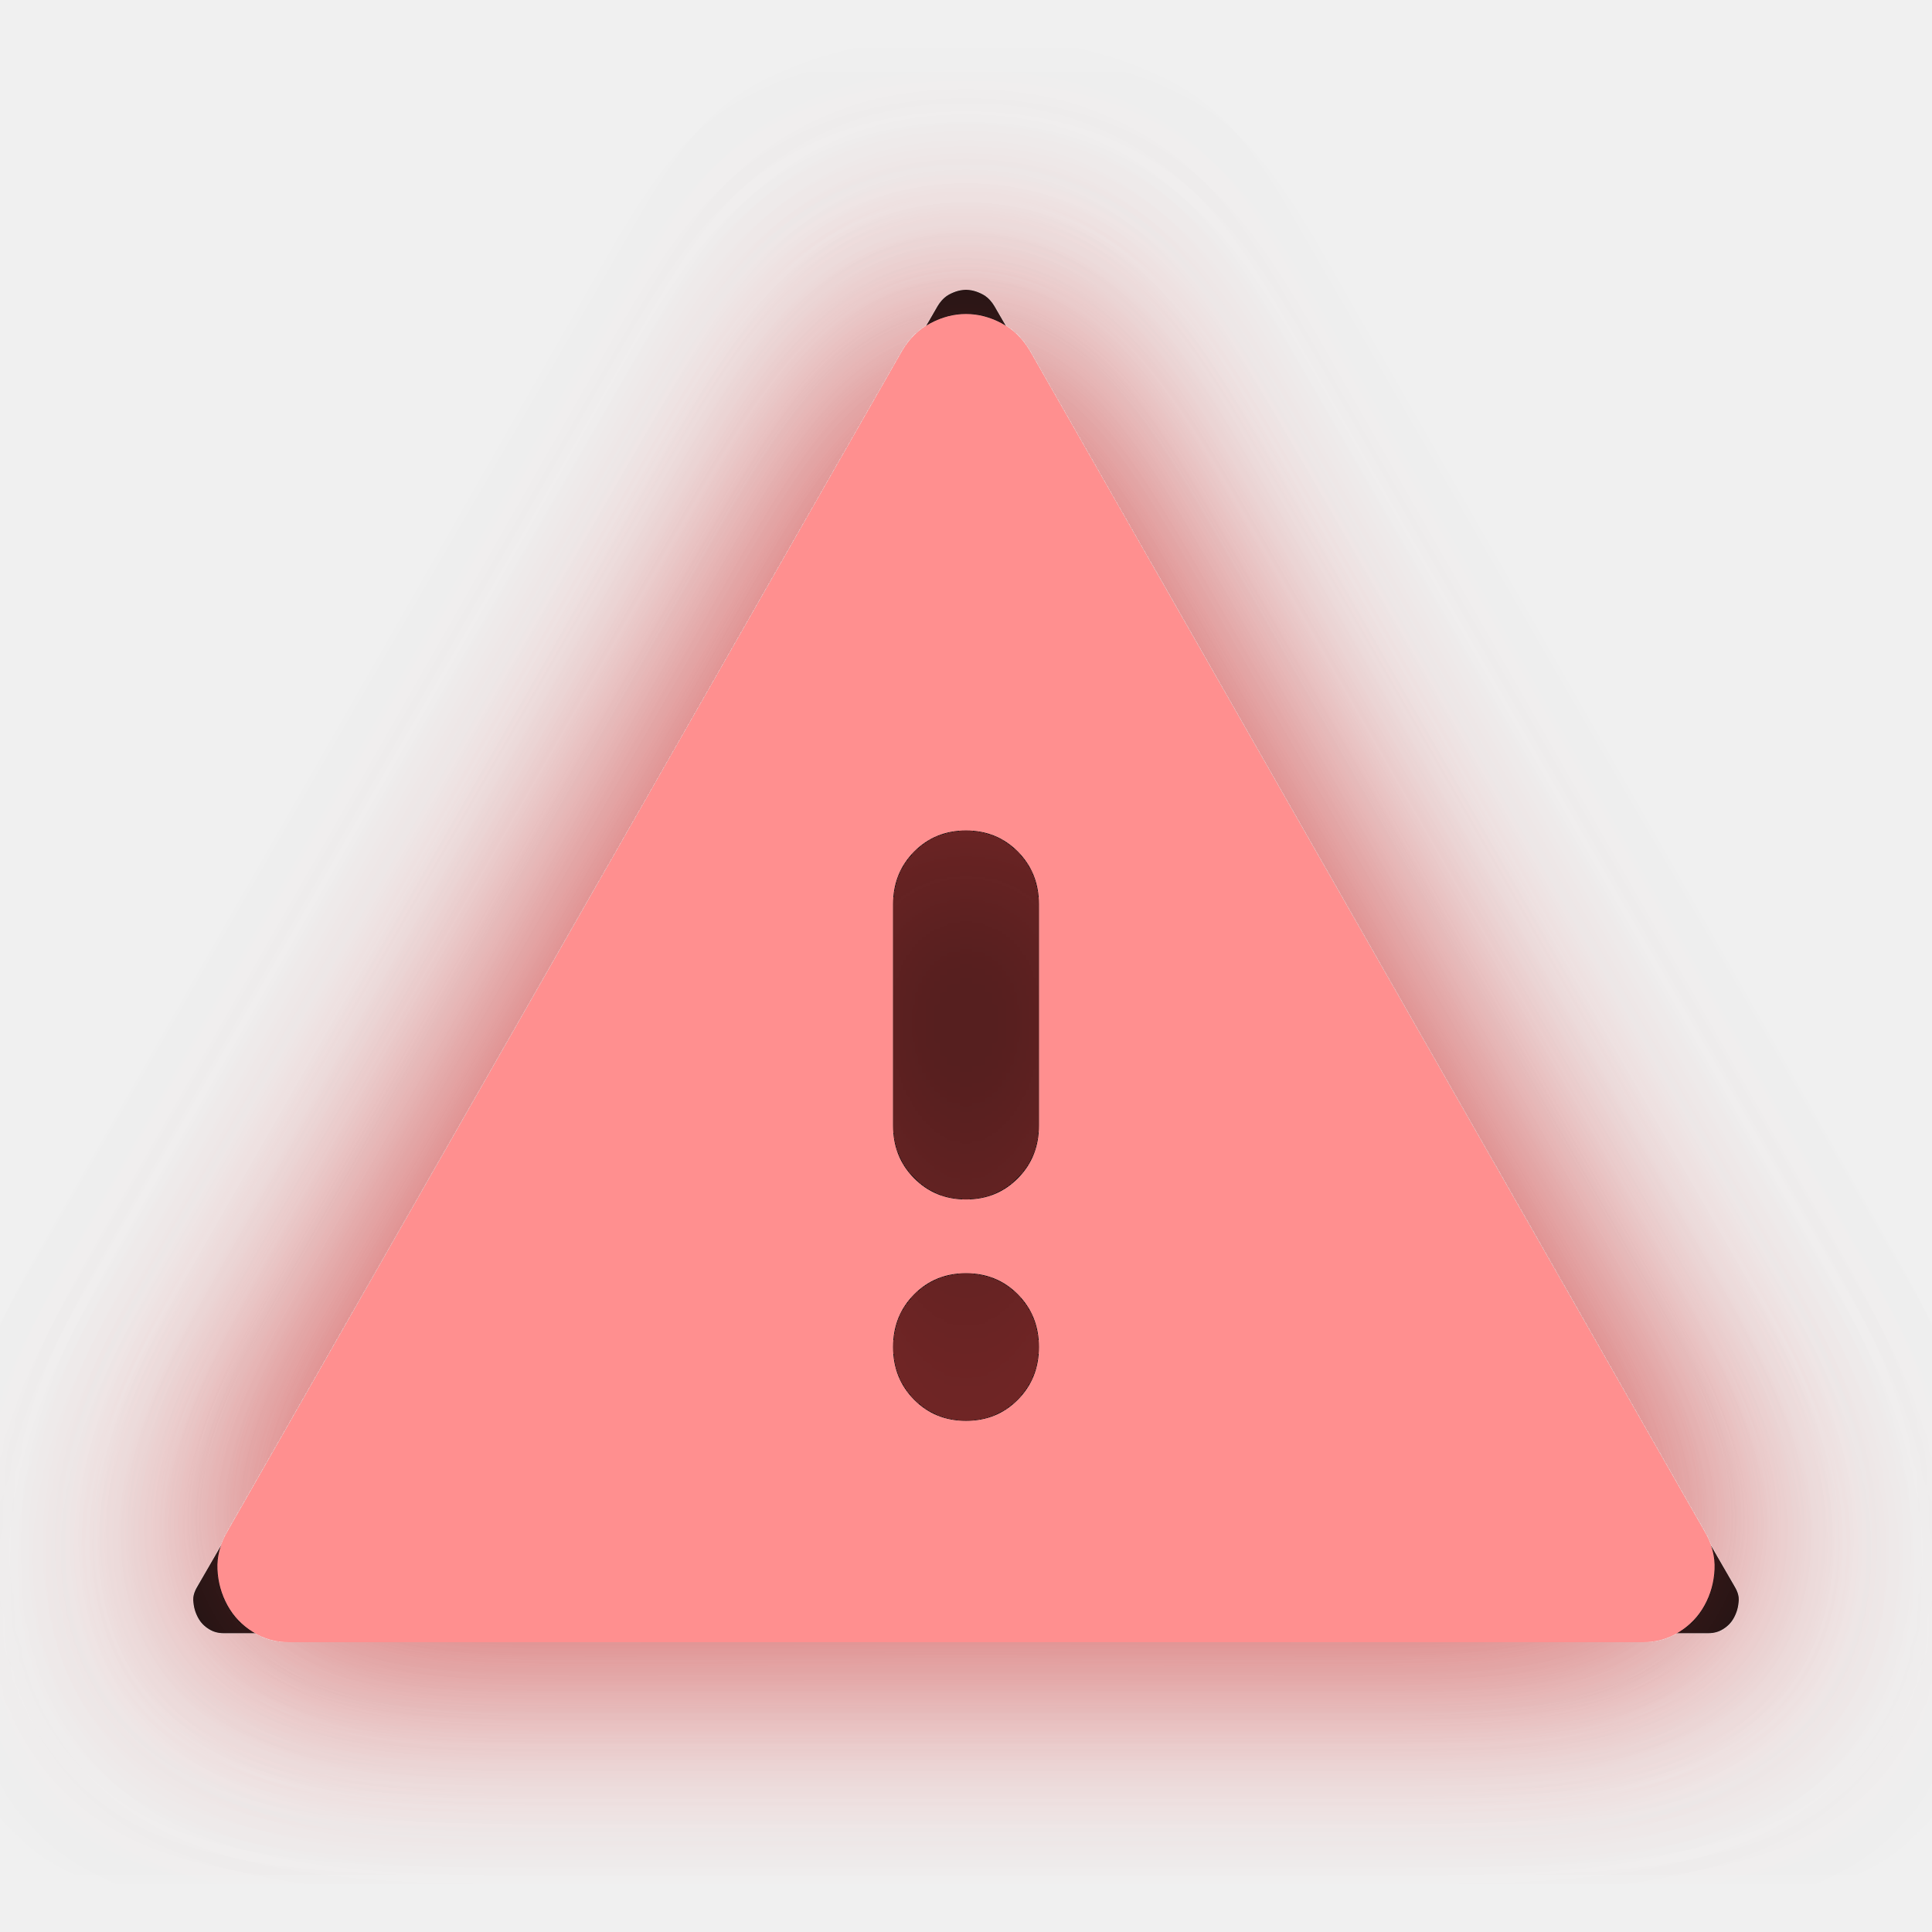
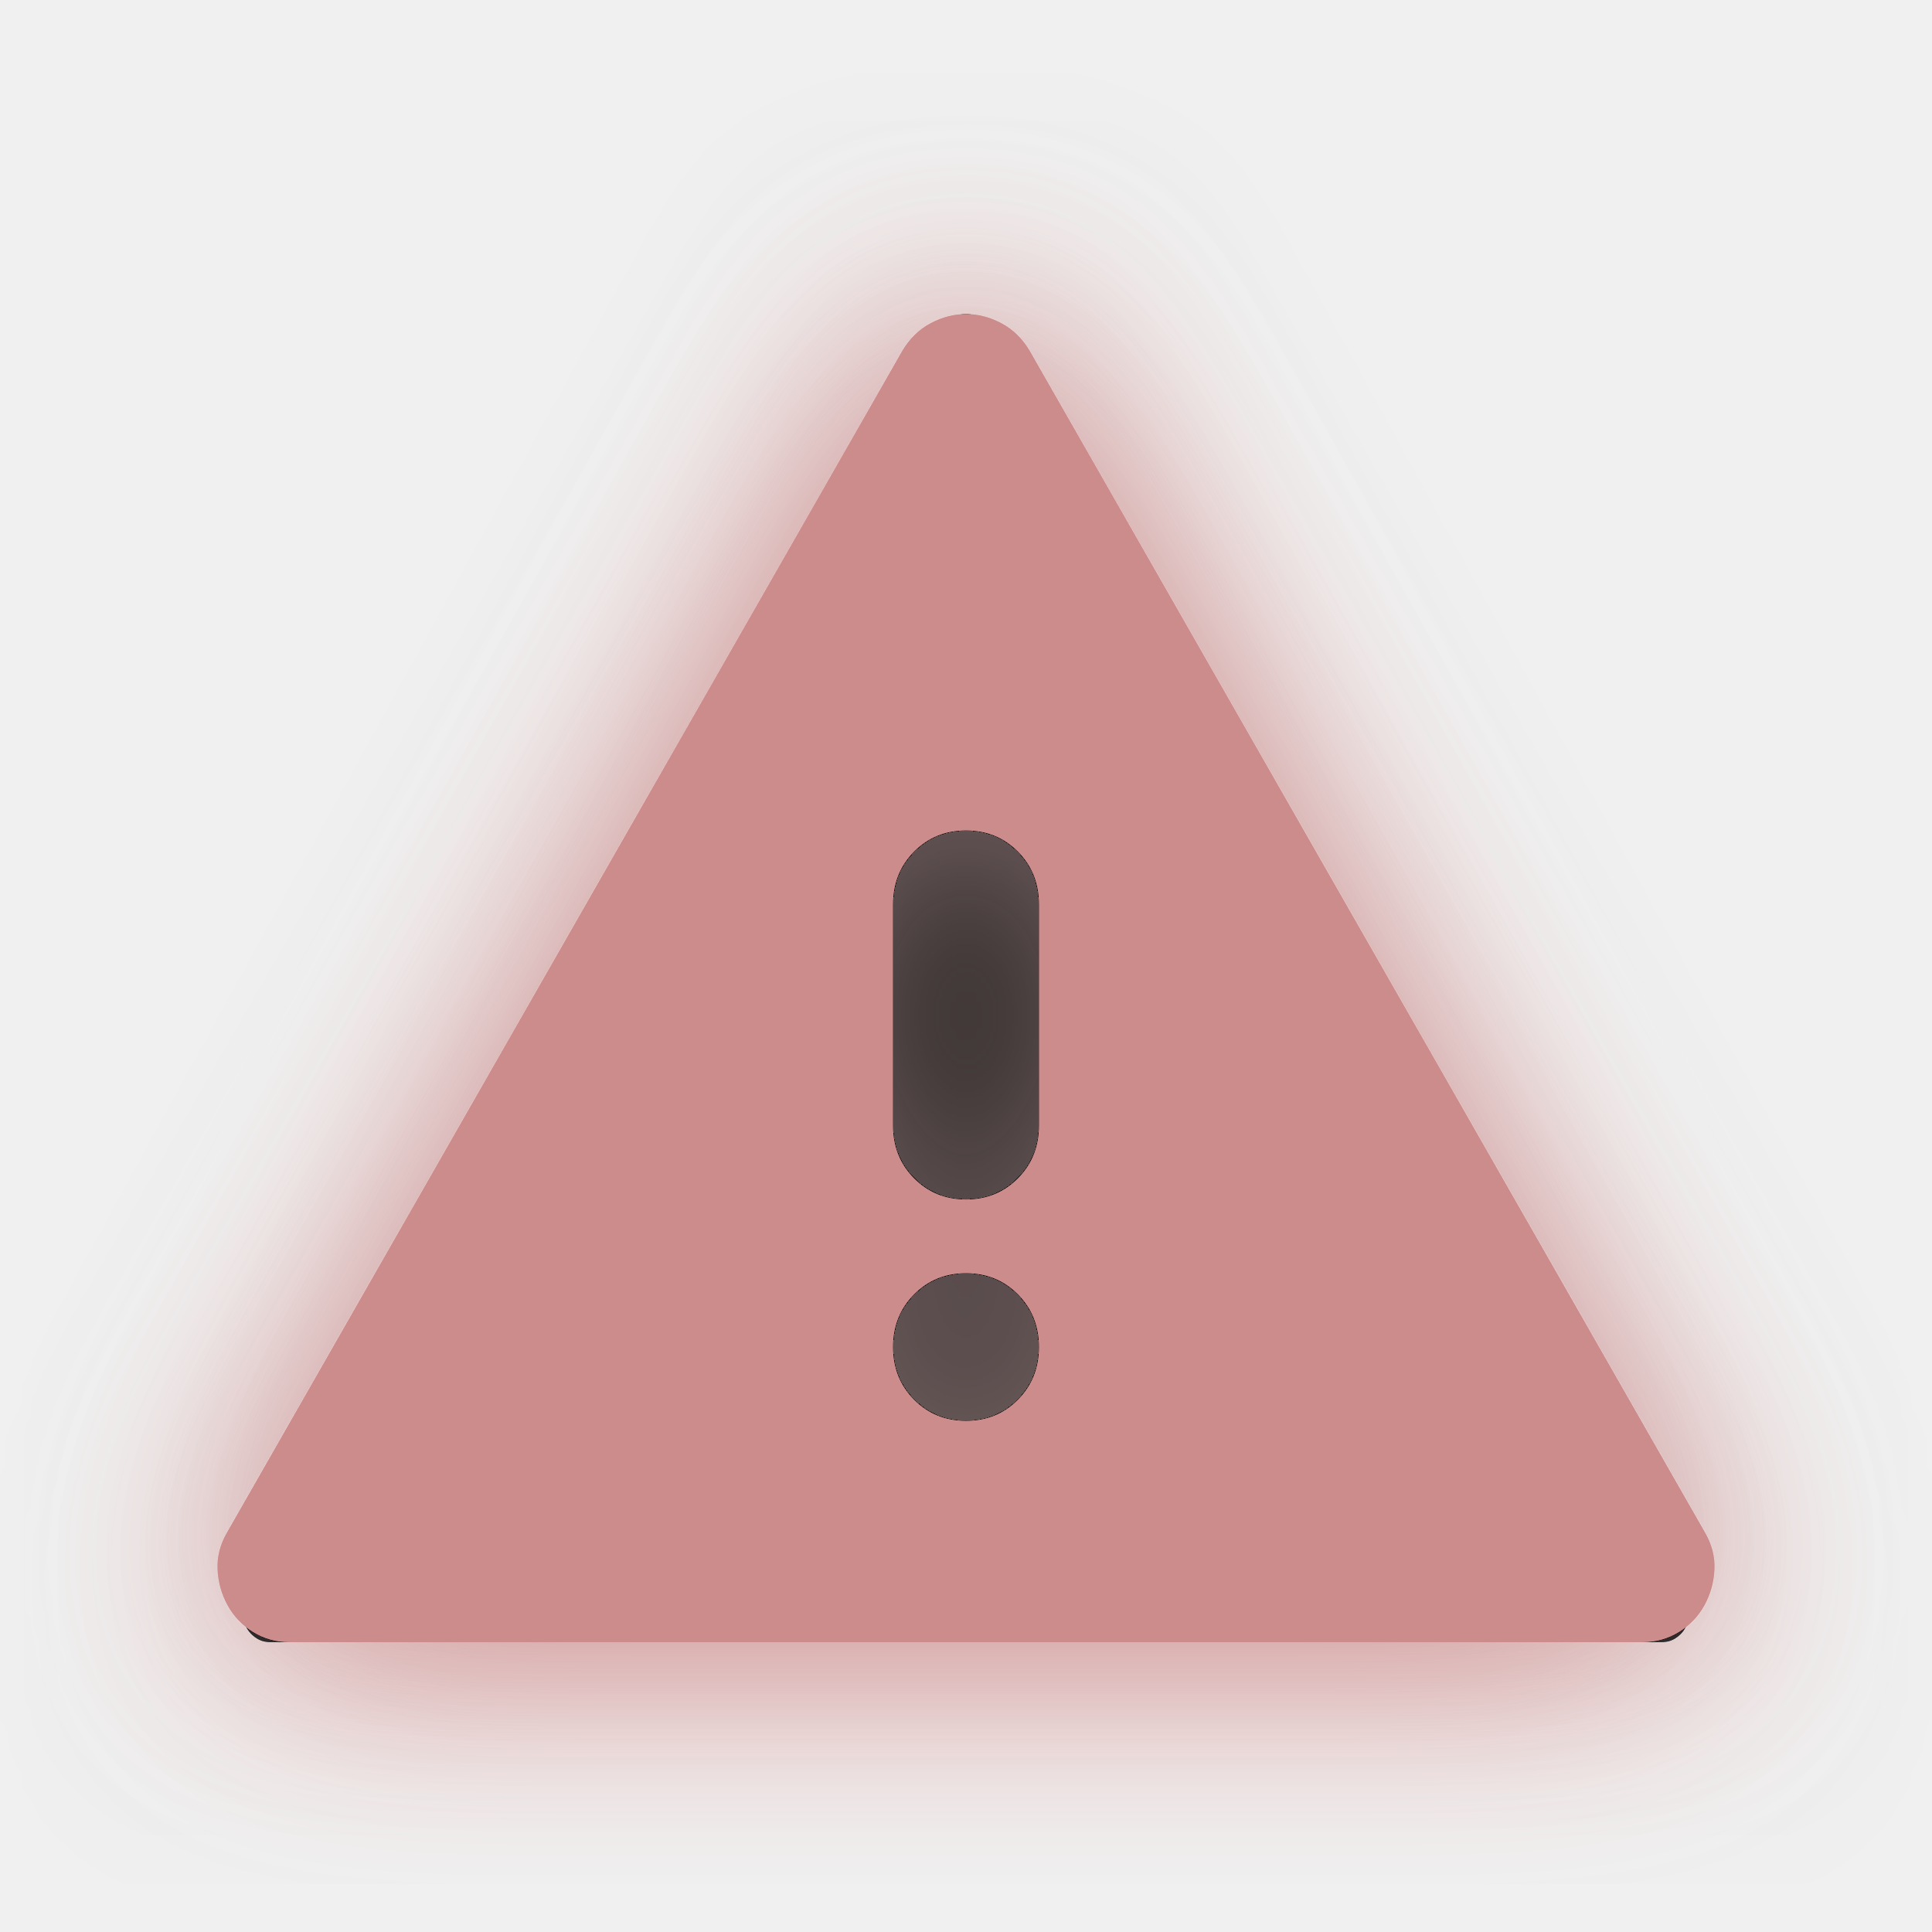
<svg xmlns="http://www.w3.org/2000/svg" width="80" height="80" viewBox="0 0 80 80" fill="none">
-   <g clip-path="url(#clip0_1901_23478)">
-     <g filter="url(#filter0_d_1901_23478)">
-       <path fill-rule="evenodd" clip-rule="evenodd" d="M8.174 65.689L8.182 65.675L38.823 12.674C38.981 12.415 39.146 12.274 39.316 12.184C39.575 12.048 39.796 12 40 12C40.204 12 40.425 12.048 40.684 12.184C40.854 12.274 41.019 12.415 41.177 12.674L71.818 65.675L71.826 65.689C71.978 65.941 72.006 66.12 71.999 66.263C71.986 66.542 71.916 66.779 71.793 67.001C71.689 67.189 71.549 67.339 71.339 67.467C71.17 67.57 70.981 67.629 70.725 67.629H9.274C9.019 67.629 8.83 67.57 8.661 67.467C8.451 67.339 8.311 67.189 8.207 67.001C8.084 66.779 8.014 66.542 8.001 66.263C7.994 66.12 8.022 65.941 8.174 65.689Z" fill="#0F0F0F" />
-     </g>
-     <g filter="url(#filter1_d_1901_23478)">
-       <path d="M11.986 68C11.432 68 10.928 67.86 10.475 67.58C10.022 67.3 9.67 66.931 9.418 66.472C9.167 66.014 9.028 65.517 9.003 64.983C8.978 64.448 9.116 63.926 9.418 63.417L37.357 14.528C37.659 14.018 38.049 13.637 38.528 13.382C39.006 13.127 39.497 13 40 13C40.503 13 40.994 13.127 41.472 13.382C41.951 13.637 42.341 14.018 42.643 14.528L70.582 63.417C70.884 63.926 71.022 64.448 70.997 64.983C70.972 65.517 70.834 66.014 70.582 66.472C70.33 66.931 69.978 67.3 69.525 67.58C69.072 67.86 68.568 68 68.014 68H11.986ZM40 58.833C40.856 58.833 41.573 58.541 42.152 57.955C42.731 57.369 43.02 56.644 43.02 55.778C43.02 54.912 42.731 54.186 42.152 53.601C41.573 53.015 40.856 52.722 40 52.722C39.144 52.722 38.427 53.015 37.848 53.601C37.269 54.186 36.98 54.912 36.98 55.778C36.98 56.644 37.269 57.369 37.848 57.955C38.427 58.541 39.144 58.833 40 58.833ZM40 49.667C40.856 49.667 41.573 49.374 42.152 48.788C42.731 48.203 43.02 47.477 43.02 46.611V37.444C43.02 36.579 42.731 35.853 42.152 35.267C41.573 34.682 40.856 34.389 40 34.389C39.144 34.389 38.427 34.682 37.848 35.267C37.269 35.853 36.98 36.579 36.98 37.444V46.611C36.98 47.477 37.269 48.203 37.848 48.788C38.427 49.374 39.144 49.667 40 49.667Z" fill="#FF8F8F" />
-     </g>
+   <g filter="url(#filter0_d_14647_142567)">
+     <path fill-rule="evenodd" clip-rule="evenodd" d="M10.163 66.082L10.171 66.068L38.897 13.666C39.045 13.41 39.2 13.27 39.359 13.182C39.602 13.047 39.809 13 40 13C40.191 13 40.398 13.047 40.641 13.182C40.8 13.27 40.955 13.41 41.103 13.666L69.829 66.068L69.837 66.082C69.979 66.331 70.005 66.508 69.999 66.649C69.987 66.925 69.922 67.16 69.806 67.379C69.708 67.565 69.577 67.713 69.38 67.84C69.222 67.942 69.045 68 68.805 68H11.195C10.955 68 10.778 67.942 10.62 67.84C10.423 67.713 10.292 67.565 10.194 67.379C10.078 67.16 10.013 66.925 10.001 66.649C9.994 66.508 10.021 66.331 10.163 66.082Z" fill="#0F0F0F" />
+   </g>
+   <g filter="url(#filter1_d_14647_142567)">
+     <path d="M11.986 68C11.432 68 10.928 67.86 10.475 67.58C10.022 67.3 9.67 66.931 9.418 66.472C9.167 66.014 9.028 65.517 9.003 64.983C8.978 64.448 9.116 63.926 9.418 63.417L37.357 14.528C37.659 14.018 38.049 13.637 38.528 13.382C39.006 13.127 39.497 13 40 13C40.503 13 40.994 13.127 41.472 13.382C41.951 13.637 42.341 14.018 42.643 14.528L70.582 63.417C70.884 63.926 71.022 64.448 70.997 64.983C70.972 65.517 70.834 66.014 70.582 66.472C70.33 66.931 69.978 67.3 69.525 67.58C69.072 67.86 68.568 68 68.014 68H11.986ZM40 58.833C40.856 58.833 41.573 58.541 42.152 57.955C42.731 57.369 43.02 56.644 43.02 55.778C43.02 54.912 42.731 54.186 42.152 53.601C41.573 53.015 40.856 52.722 40 52.722C39.144 52.722 38.427 53.015 37.848 53.601C37.269 54.186 36.98 54.912 36.98 55.778C36.98 56.644 37.269 57.369 37.848 57.955C38.427 58.541 39.144 58.833 40 58.833ZM40 49.667C40.856 49.667 41.573 49.374 42.152 48.788C42.731 48.203 43.02 47.477 43.02 46.611V37.444C43.02 36.579 42.731 35.853 42.152 35.267C41.573 34.682 40.856 34.389 40 34.389C39.144 34.389 38.427 34.682 37.848 35.267C37.269 35.853 36.98 36.579 36.98 37.444V46.611C36.98 47.477 37.269 48.203 37.848 48.788C38.427 49.374 39.144 49.667 40 49.667Z" fill="#CD8C8C" />
  </g>
  <defs>
-     <filter id="filter0_d_1901_23478" x="-2" y="2" width="84" height="75.629" filterUnits="userSpaceOnUse" color-interpolation-filters="sRGB">
+     <filter id="filter0_d_14647_142567" x="0" y="3" width="80" height="75" filterUnits="userSpaceOnUse" color-interpolation-filters="sRGB">
      <feFlood flood-opacity="0" result="BackgroundImageFix" />
      <feColorMatrix in="SourceAlpha" type="matrix" values="0 0 0 0 0 0 0 0 0 0 0 0 0 0 0 0 0 0 127 0" result="hardAlpha" />
      <feOffset />
      <feGaussianBlur stdDeviation="5" />
      <feComposite in2="hardAlpha" operator="out" />
      <feColorMatrix type="matrix" values="0 0 0 0 0.82 0 0 0 0 0.231 0 0 0 0 0.231 0 0 0 0.6 0" />
-       <feBlend mode="normal" in2="BackgroundImageFix" result="effect1_dropShadow_1901_23478" />
-       <feBlend mode="normal" in="SourceGraphic" in2="effect1_dropShadow_1901_23478" result="shape" />
+       <feBlend mode="normal" in2="BackgroundImageFix" result="effect1_dropShadow_14647_142567" />
+       <feBlend mode="normal" in="SourceGraphic" in2="effect1_dropShadow_14647_142567" result="shape" />
    </filter>
-     <filter id="filter1_d_1901_23478" x="-1" y="3" width="82" height="75" filterUnits="userSpaceOnUse" color-interpolation-filters="sRGB">
+     <filter id="filter1_d_14647_142567" x="1" y="5" width="78" height="71" filterUnits="userSpaceOnUse" color-interpolation-filters="sRGB">
      <feFlood flood-opacity="0" result="BackgroundImageFix" />
      <feColorMatrix in="SourceAlpha" type="matrix" values="0 0 0 0 0 0 0 0 0 0 0 0 0 0 0 0 0 0 127 0" result="hardAlpha" />
      <feOffset />
-       <feGaussianBlur stdDeviation="5" />
+       <feGaussianBlur stdDeviation="4" />
      <feComposite in2="hardAlpha" operator="out" />
-       <feColorMatrix type="matrix" values="0 0 0 0 0.82 0 0 0 0 0.231 0 0 0 0 0.231 0 0 0 0.6 0" />
-       <feBlend mode="normal" in2="BackgroundImageFix" result="effect1_dropShadow_1901_23478" />
-       <feBlend mode="normal" in="SourceGraphic" in2="effect1_dropShadow_1901_23478" result="shape" />
+       <feColorMatrix type="matrix" values="0 0 0 0 0.753 0 0 0 0 0.627 0 0 0 0 0.627 0 0 0 0.6 0" />
+       <feBlend mode="normal" in2="BackgroundImageFix" result="effect1_dropShadow_14647_142567" />
+       <feBlend mode="normal" in="SourceGraphic" in2="effect1_dropShadow_14647_142567" result="shape" />
    </filter>
-     <clipPath id="clip0_1901_23478">
-       <rect width="80" height="80" fill="white" />
-     </clipPath>
  </defs>
</svg>
